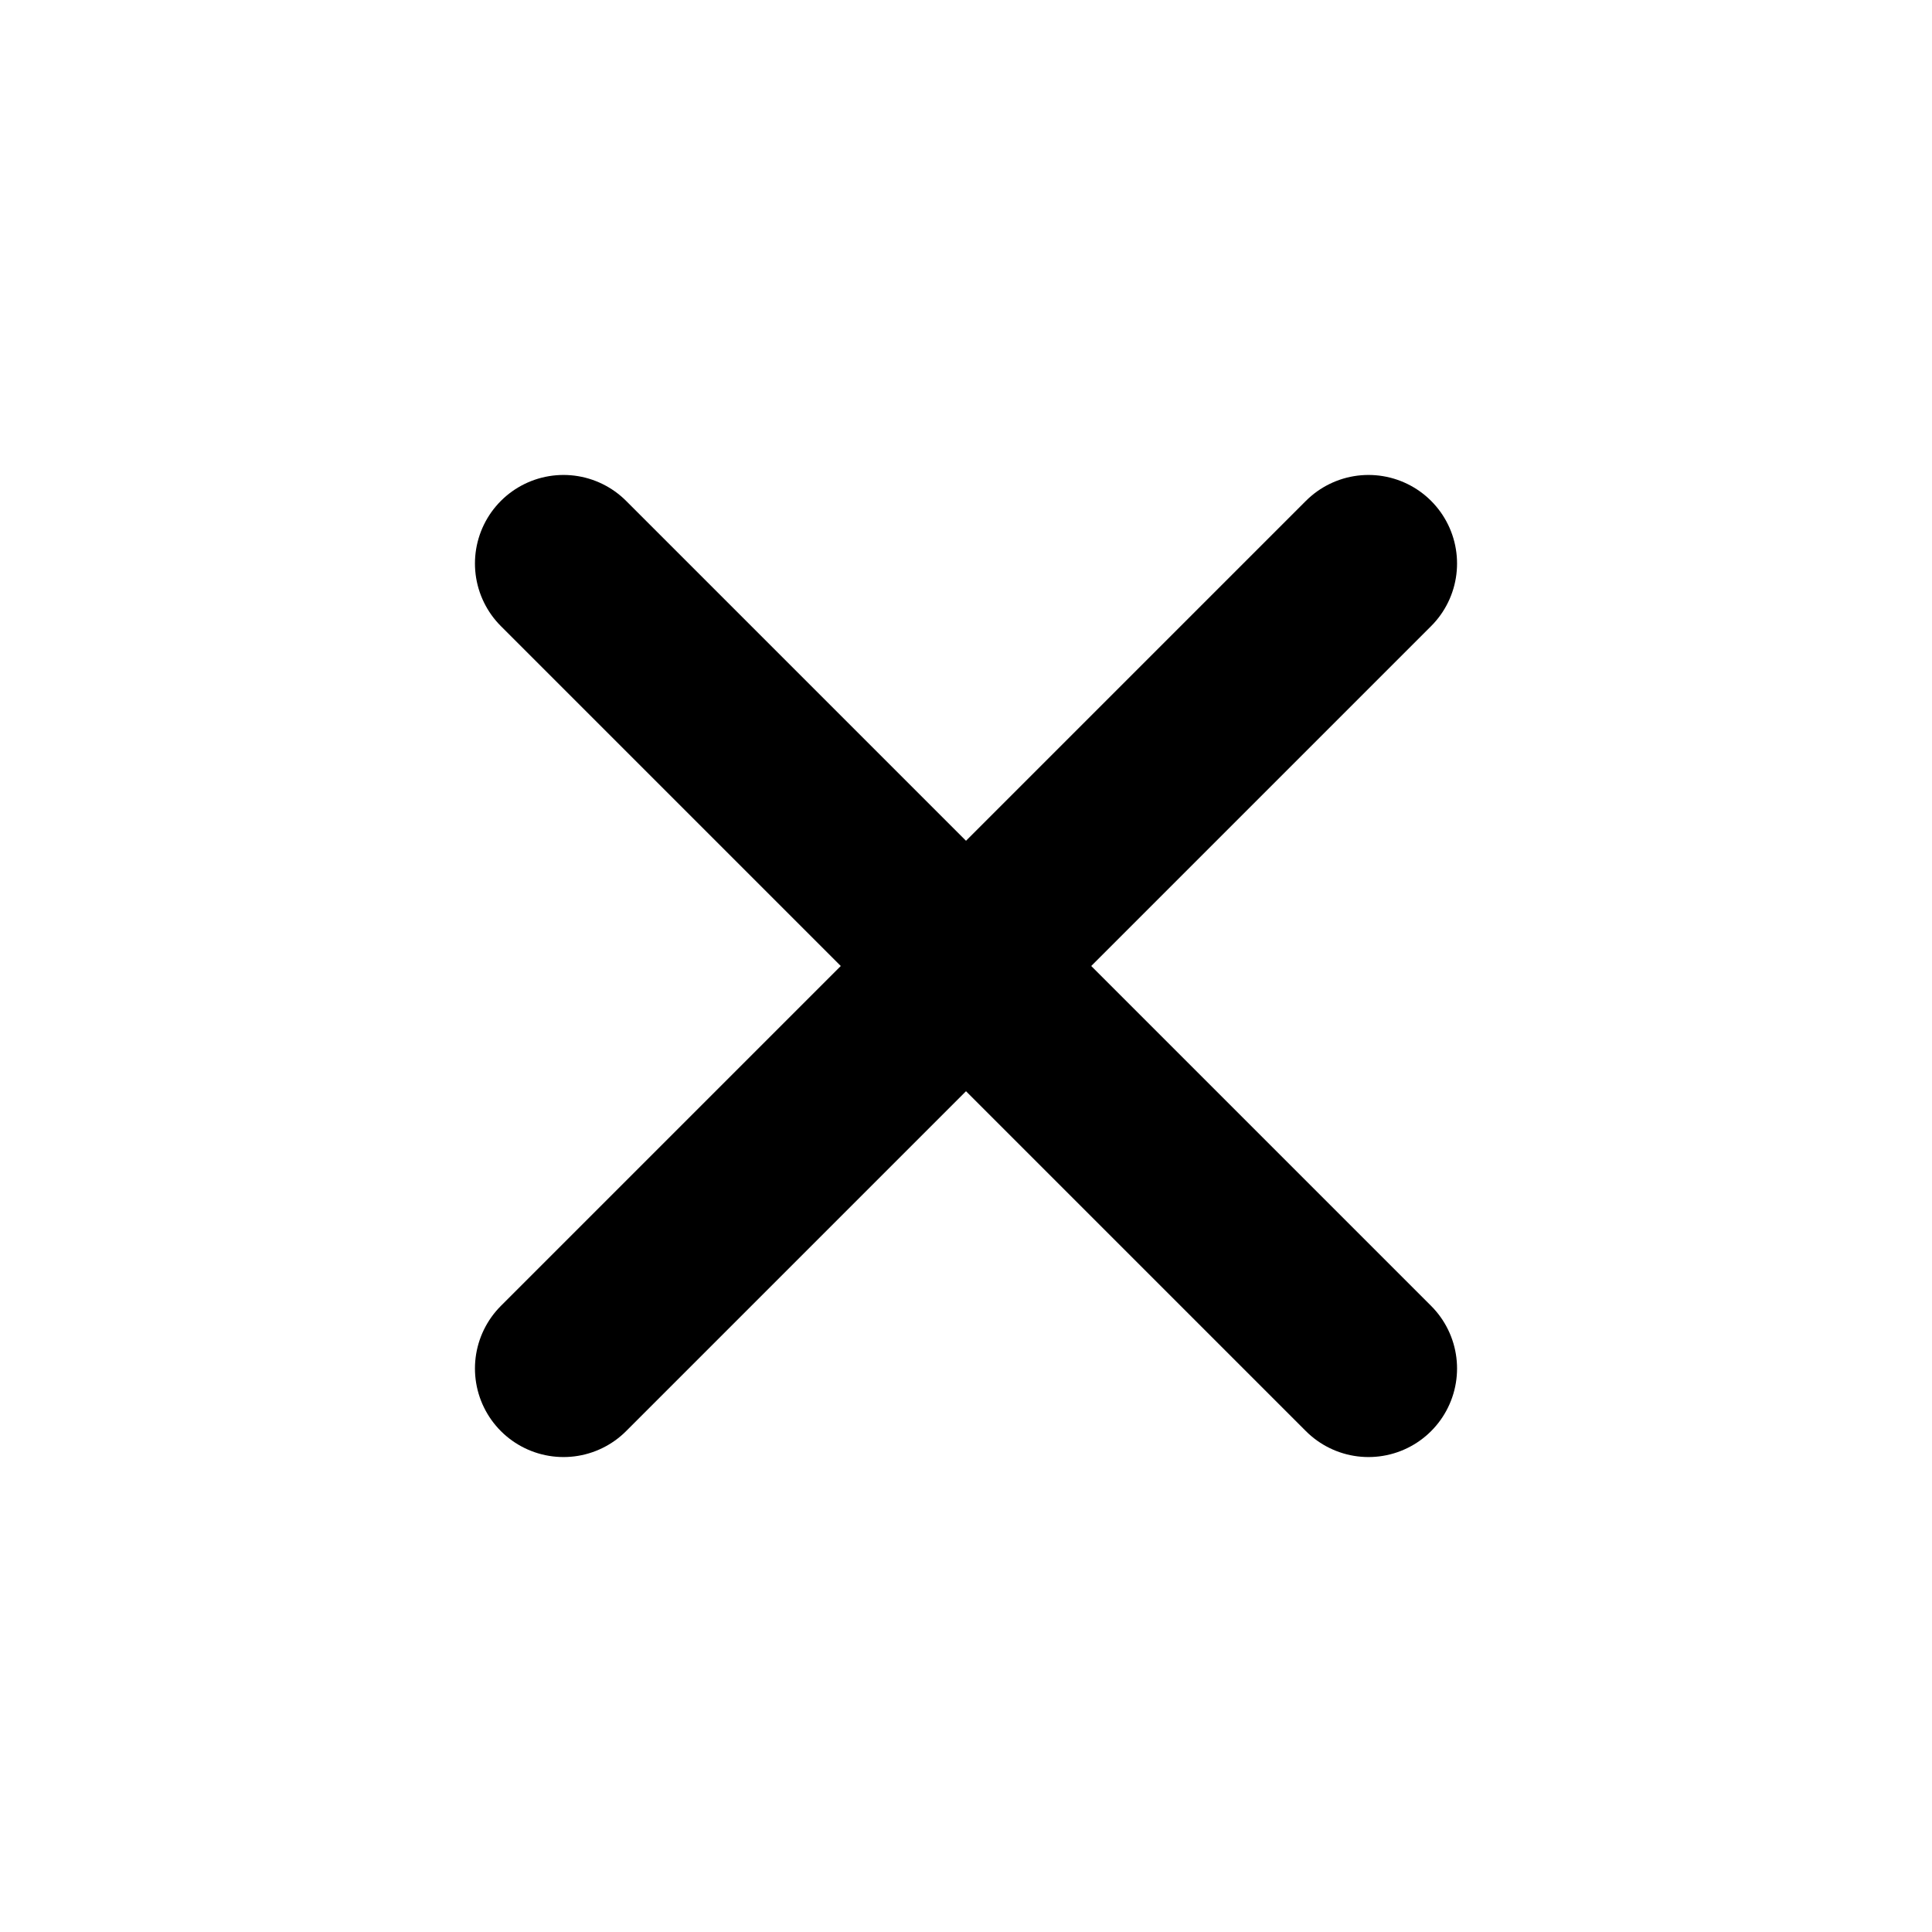
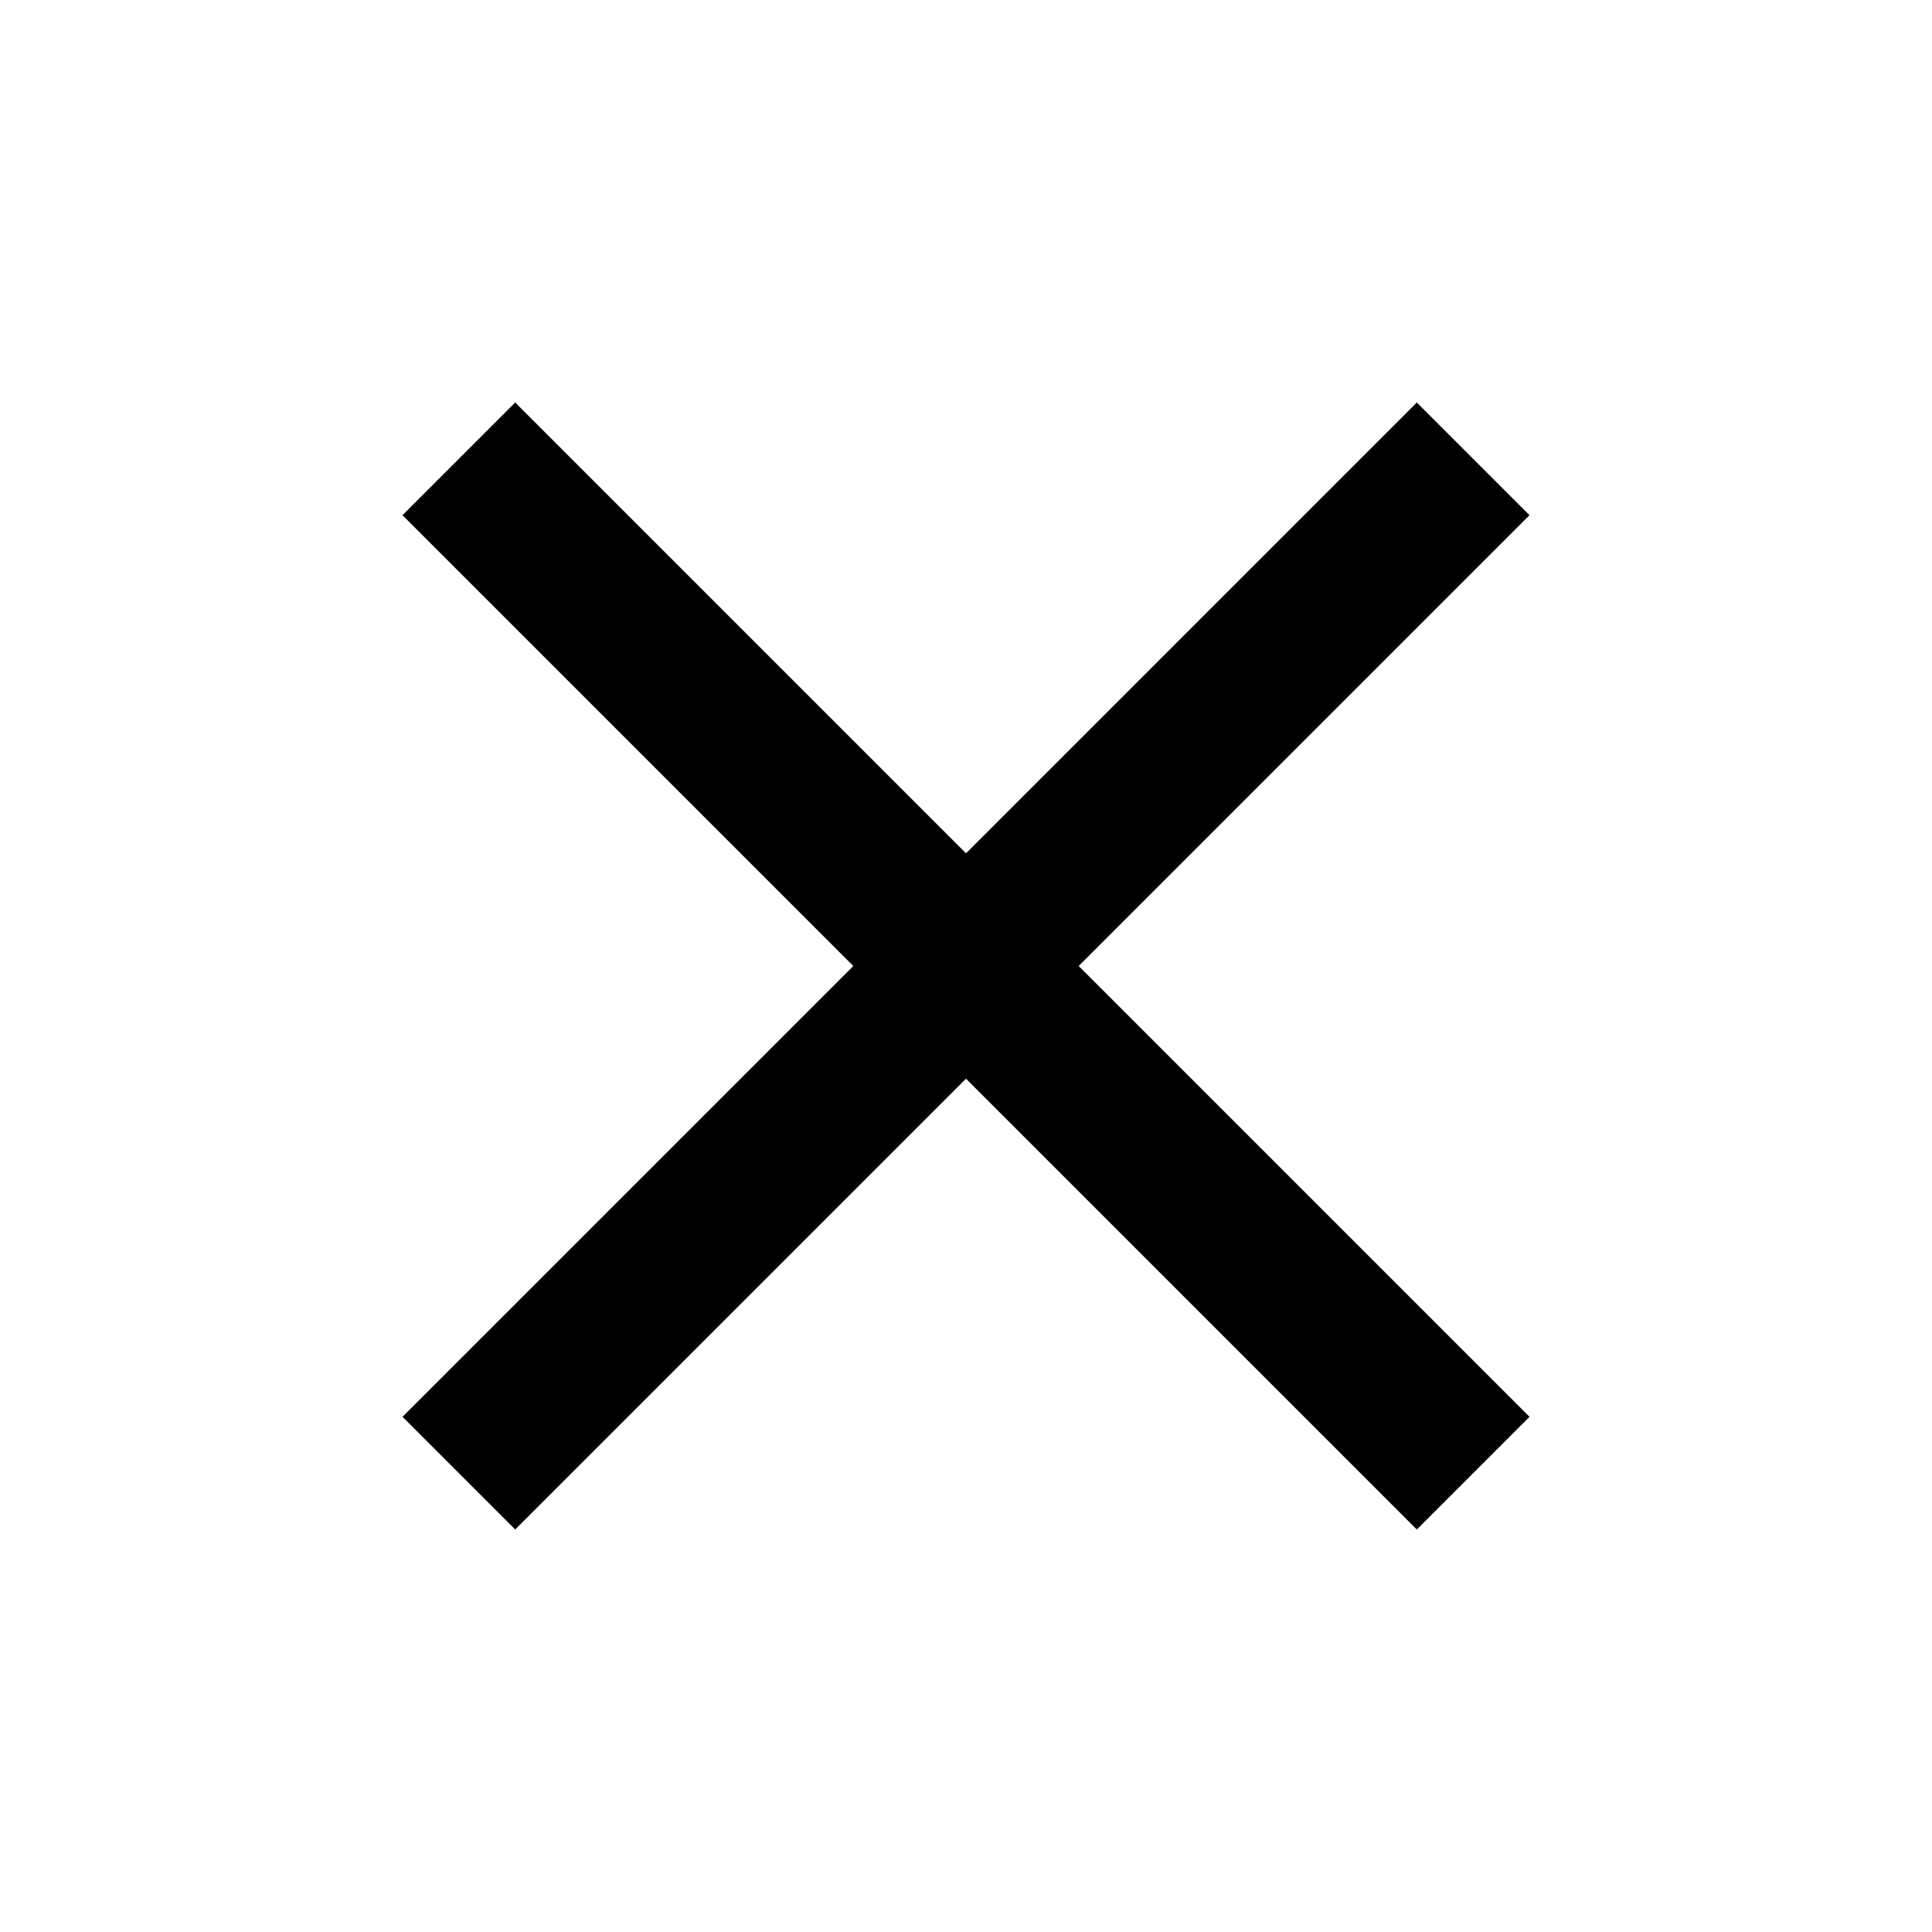
- <svg xmlns="http://www.w3.org/2000/svg" viewBox="0 0 24 24" fill="none" stroke="currentColor" stroke-width="2.2" stroke-linecap="round" stroke-linejoin="round">
-   <path d="M7 7L17 17" />
-   <path d="M17 7L7 17" />
+ <svg xmlns="http://www.w3.org/2000/svg" width="1em" height="1em" viewBox="0 0 24 24">
+   <path fill="currentColor" d="M6.4 19L5 17.6l5.6-5.6L5 6.4L6.4 5l5.6 5.6L17.6 5L19 6.4L13.4 12l5.6 5.6l-1.4 1.4l-5.6-5.6z" />
</svg>
